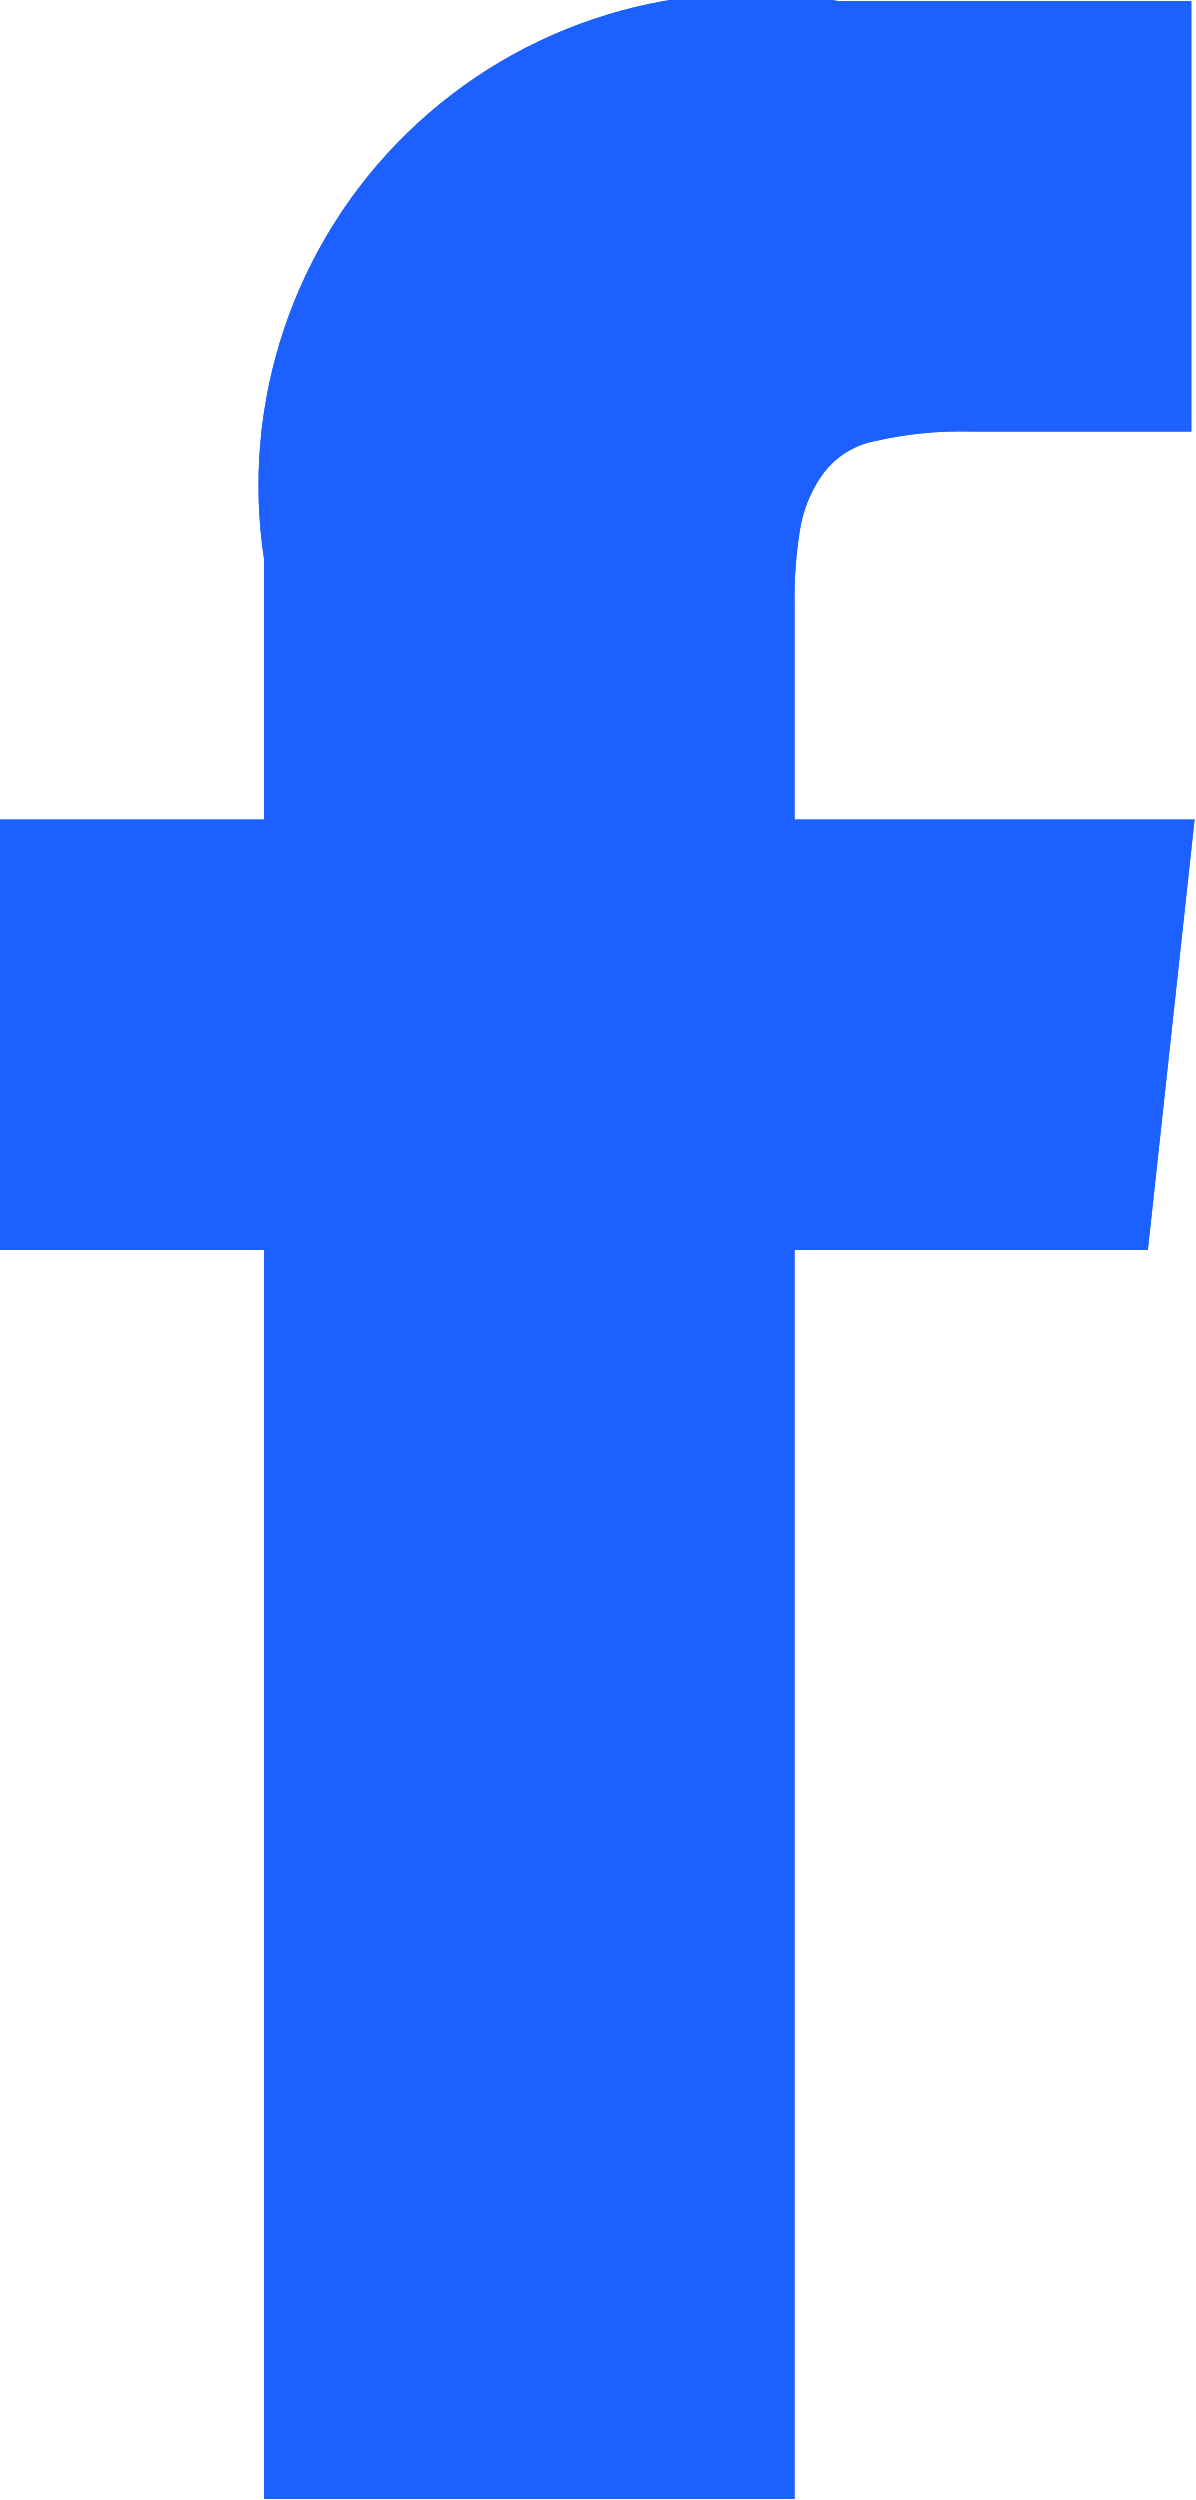
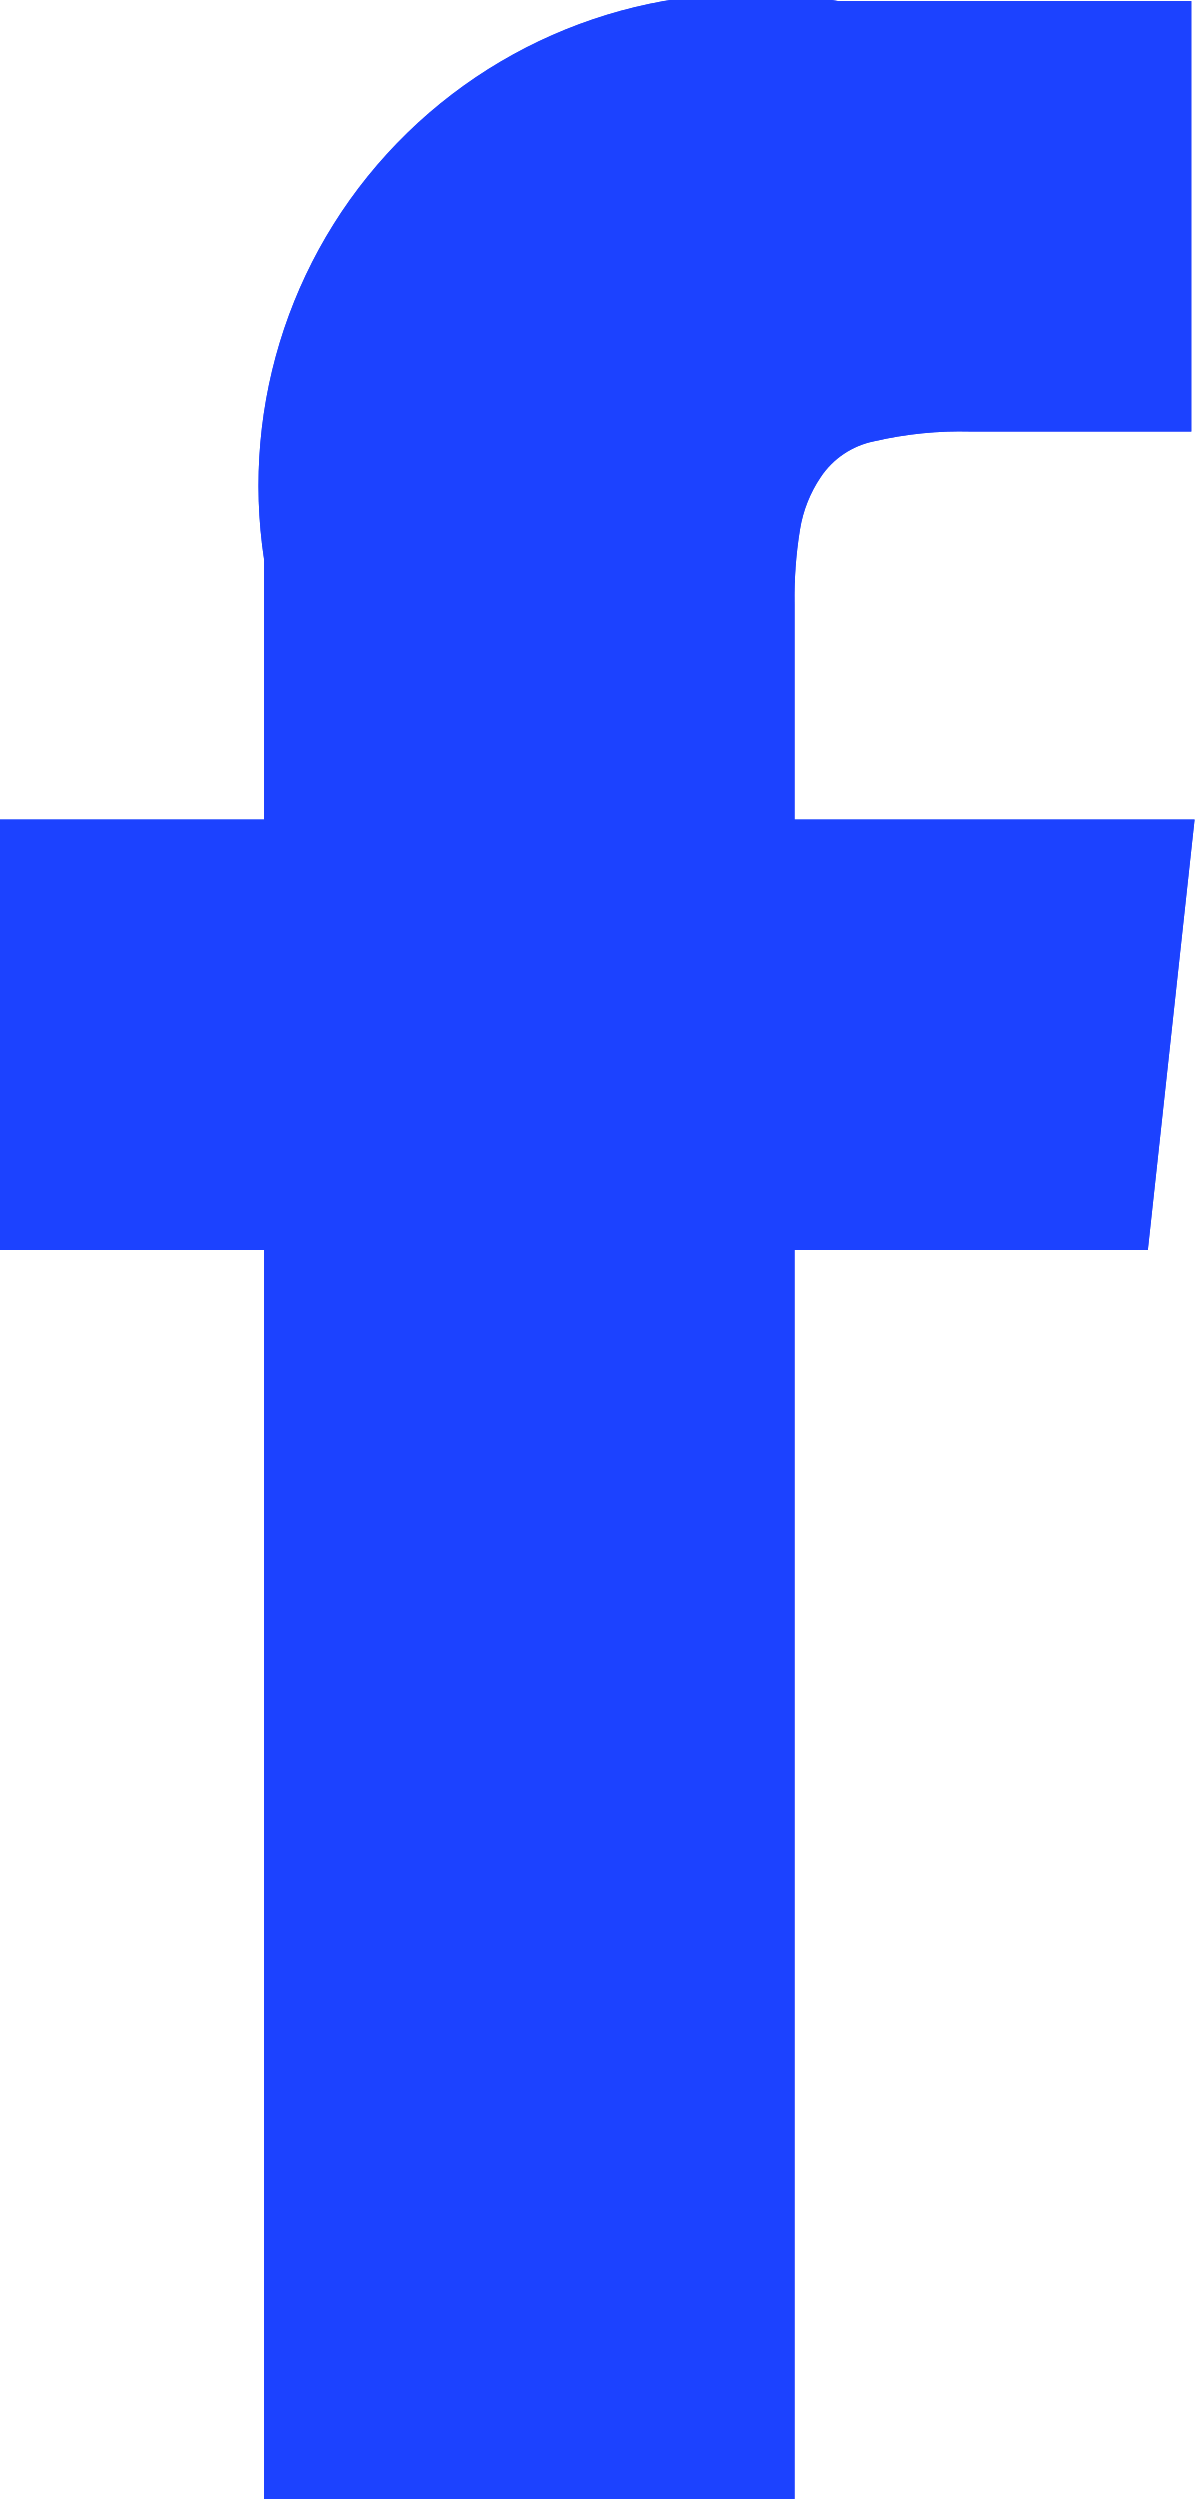
<svg xmlns="http://www.w3.org/2000/svg" width="11" height="23" viewBox="0 0 11 23">
  <defs>
    <style>
      .cls-1 {
-         fill: #1c60ff;
+         fill: #1c42ff;
        fill-rule: evenodd;
        filter: url(#filter);
      }
    </style>
    <filter id="filter" x="1527" y="9830" width="11" height="23" filterUnits="userSpaceOnUse">
-       <feFlood result="flood" flood-color="#1c60ff" />
+       <feFlood result="flood" flood-color="#1c42ff" />
      <feComposite result="composite" operator="in" in2="SourceGraphic" />
      <feBlend result="blend" in2="SourceGraphic" />
    </filter>
  </defs>
  <path id="facebook" class="cls-1" d="M1534.31,9837.54v-1.98a3.9,3.9,0,0,1,.05-0.69,1.206,1.206,0,0,1,.19-0.48,0.774,0.774,0,0,1,.49-0.33,3.53,3.53,0,0,1,.89-0.09h2.03v-3.96h-3.25a4.529,4.529,0,0,0-5.28,5.14v2.39H1527v3.96h2.43v11.49h4.88V9841.5h3.25l0.43-3.96h-3.68Z" transform="translate(-1527 -9830)" />
</svg>
